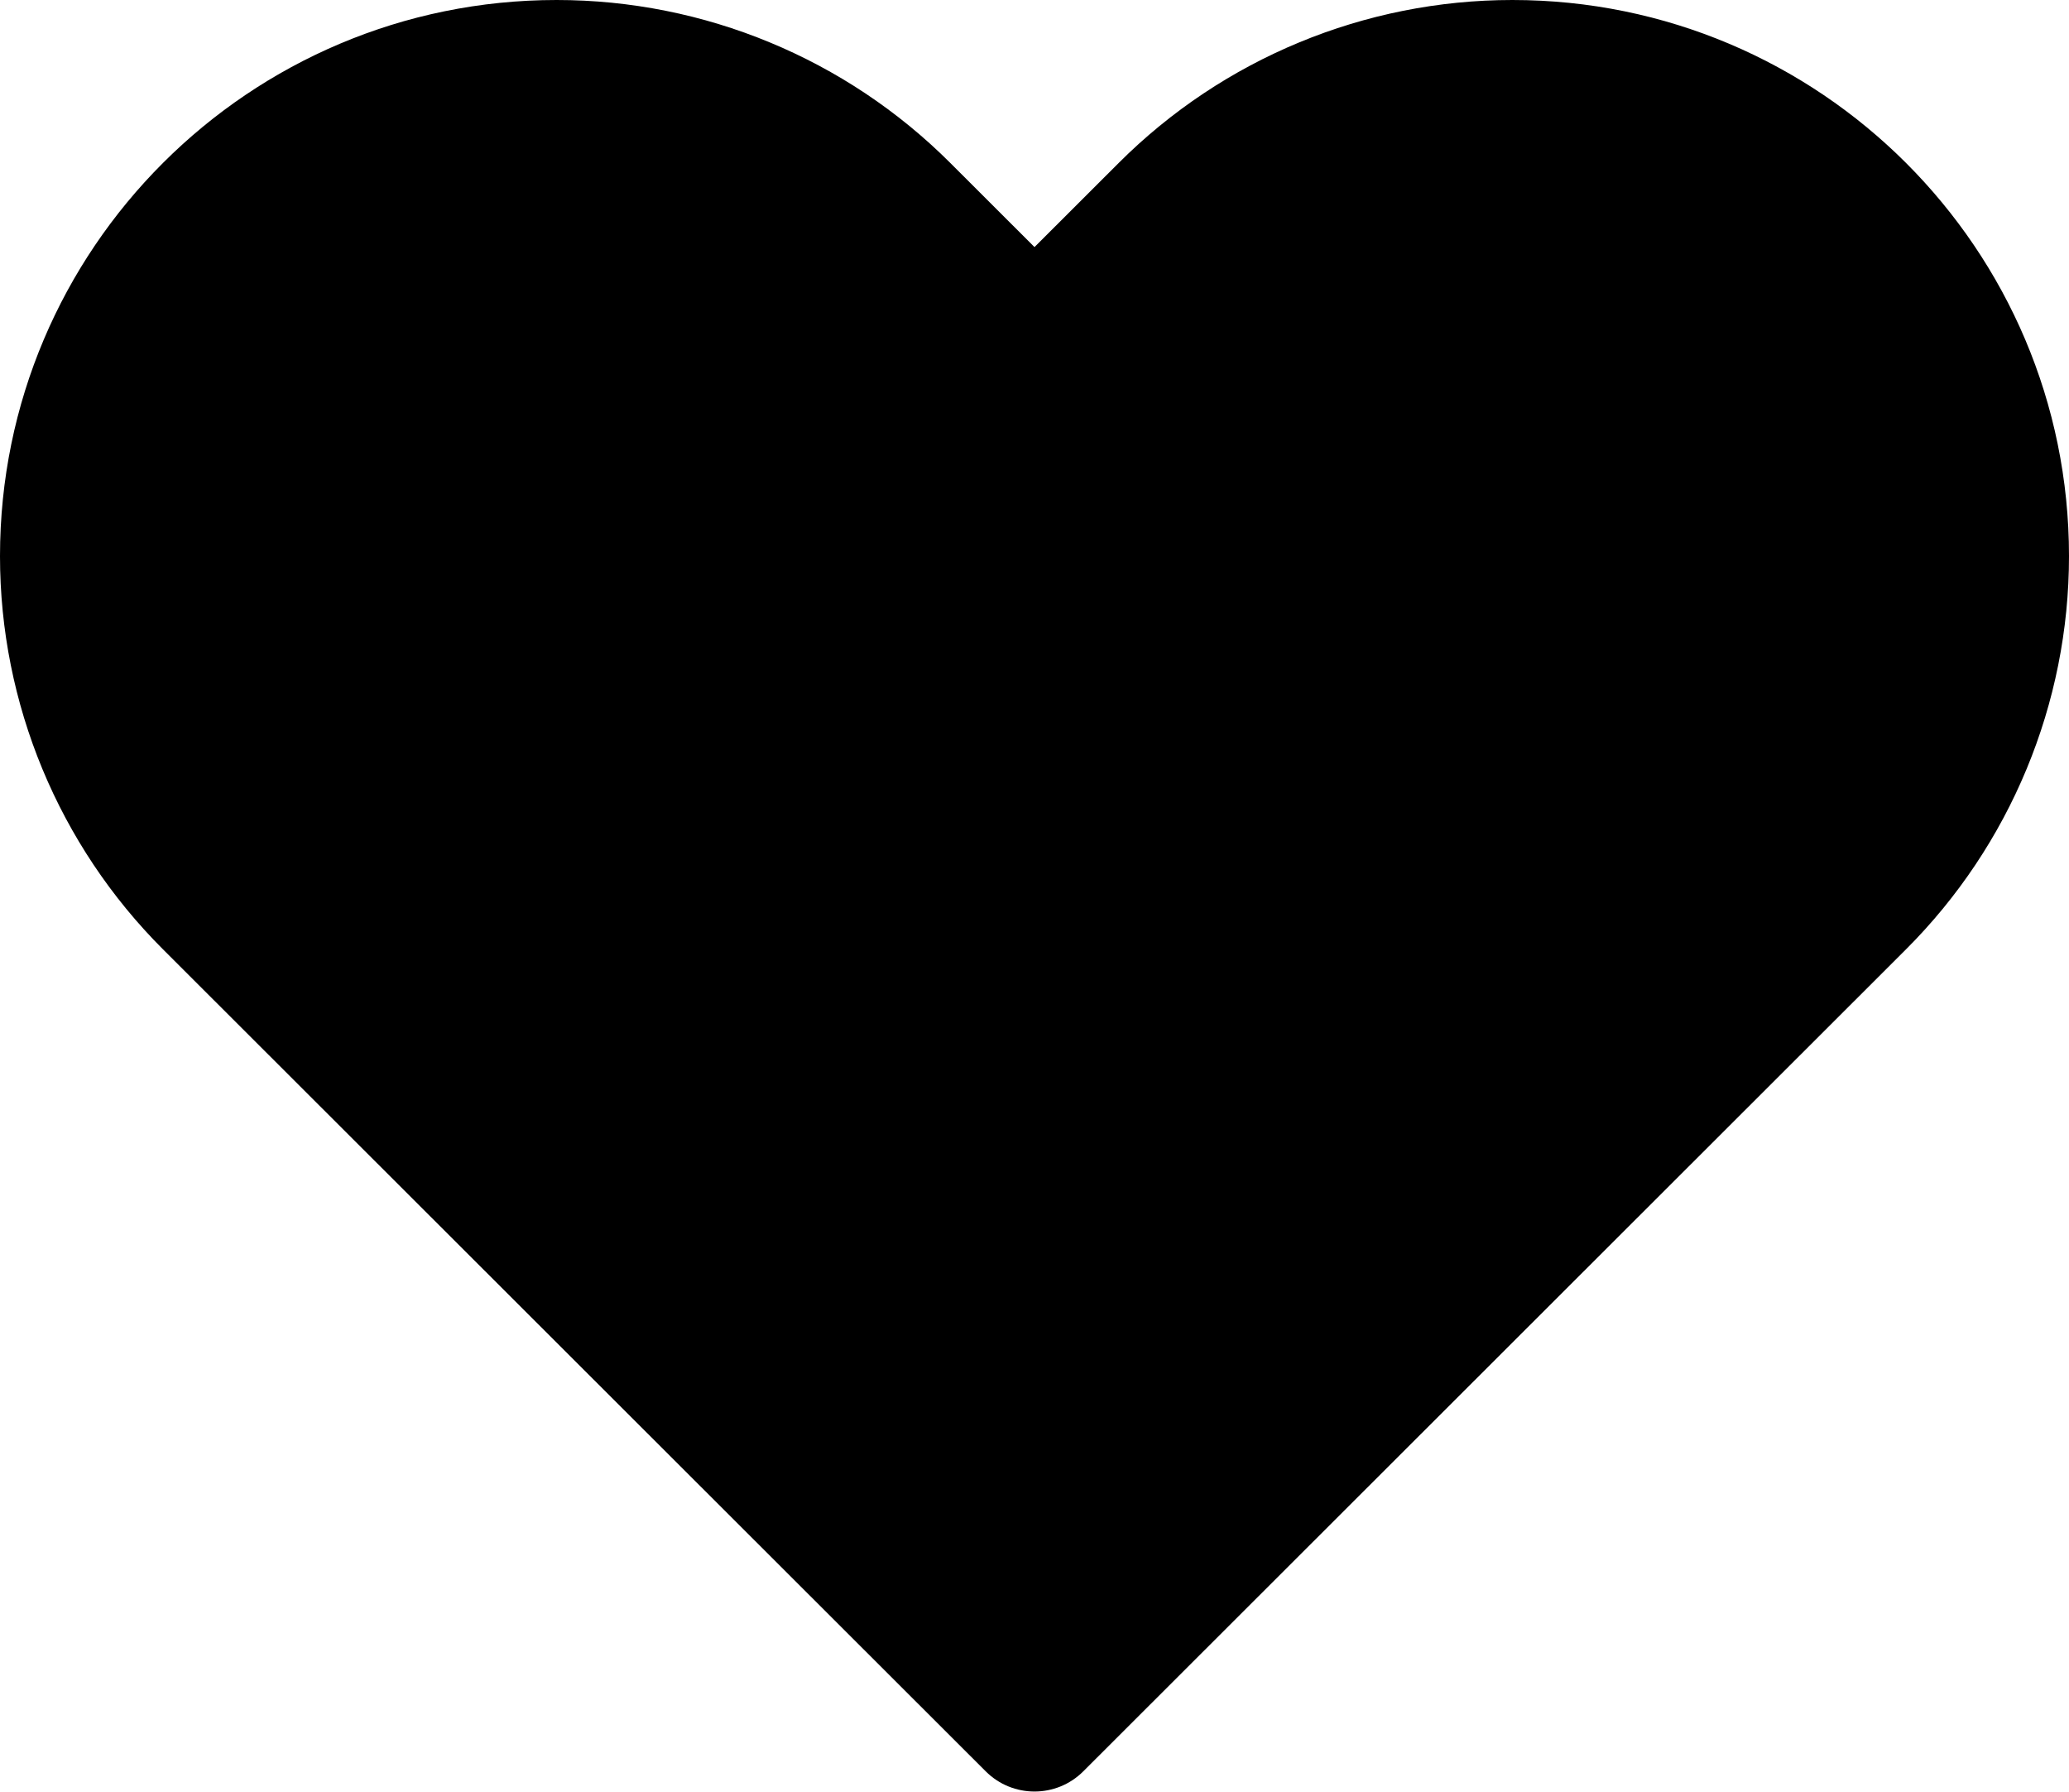
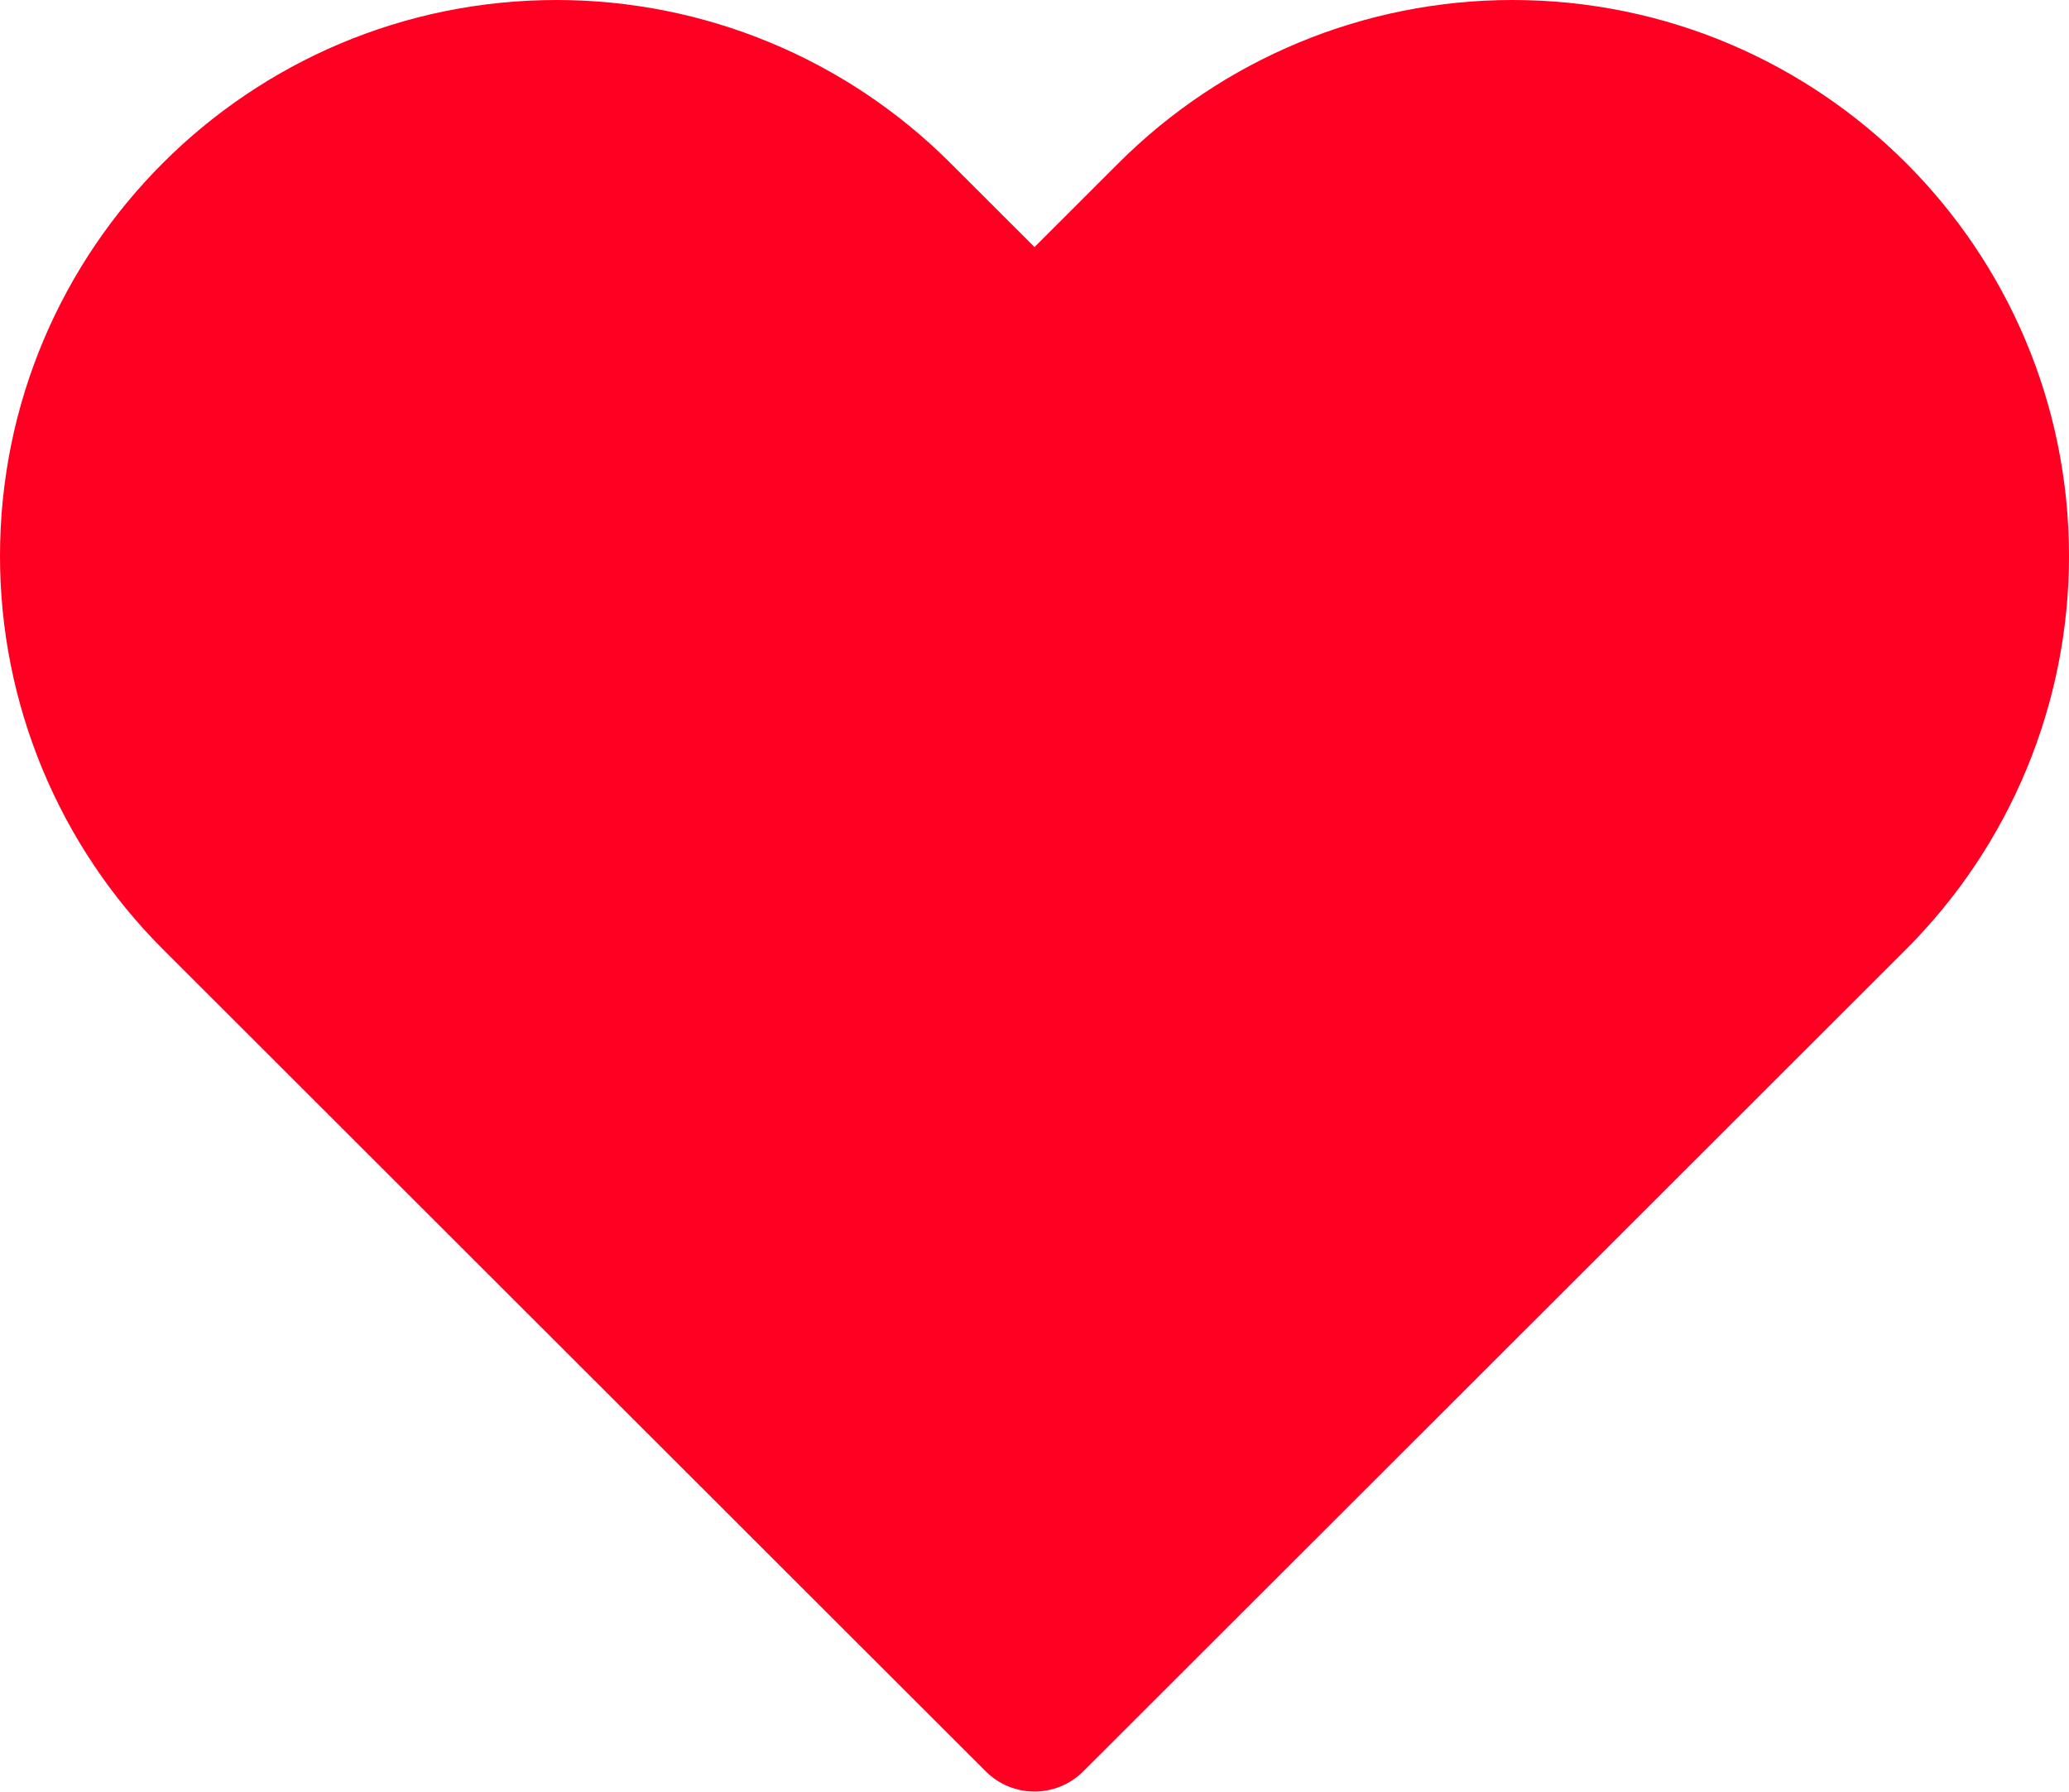
- <svg xmlns="http://www.w3.org/2000/svg" viewBox="0 0 298 258">
+ <svg xmlns="http://www.w3.org/2000/svg" viewBox="0 0 298 258" fill="#FF0022">
  <path d="M80.172 0C35.895 0 0 35.857 0 80.09C0 101.331 8.447 121.702 23.482 136.722L141.976 255.095C145.855 258.968 152.145 258.968 156.024 255.095L274.518 136.722C289.553 121.702 298 101.331 298 80.09C298 35.857 262.105 0 217.828 0C196.564 0 176.172 8.438 161.137 23.458L149 35.582L136.863 23.458C121.828 8.438 101.436 0 80.172 0Z" />
</svg>
